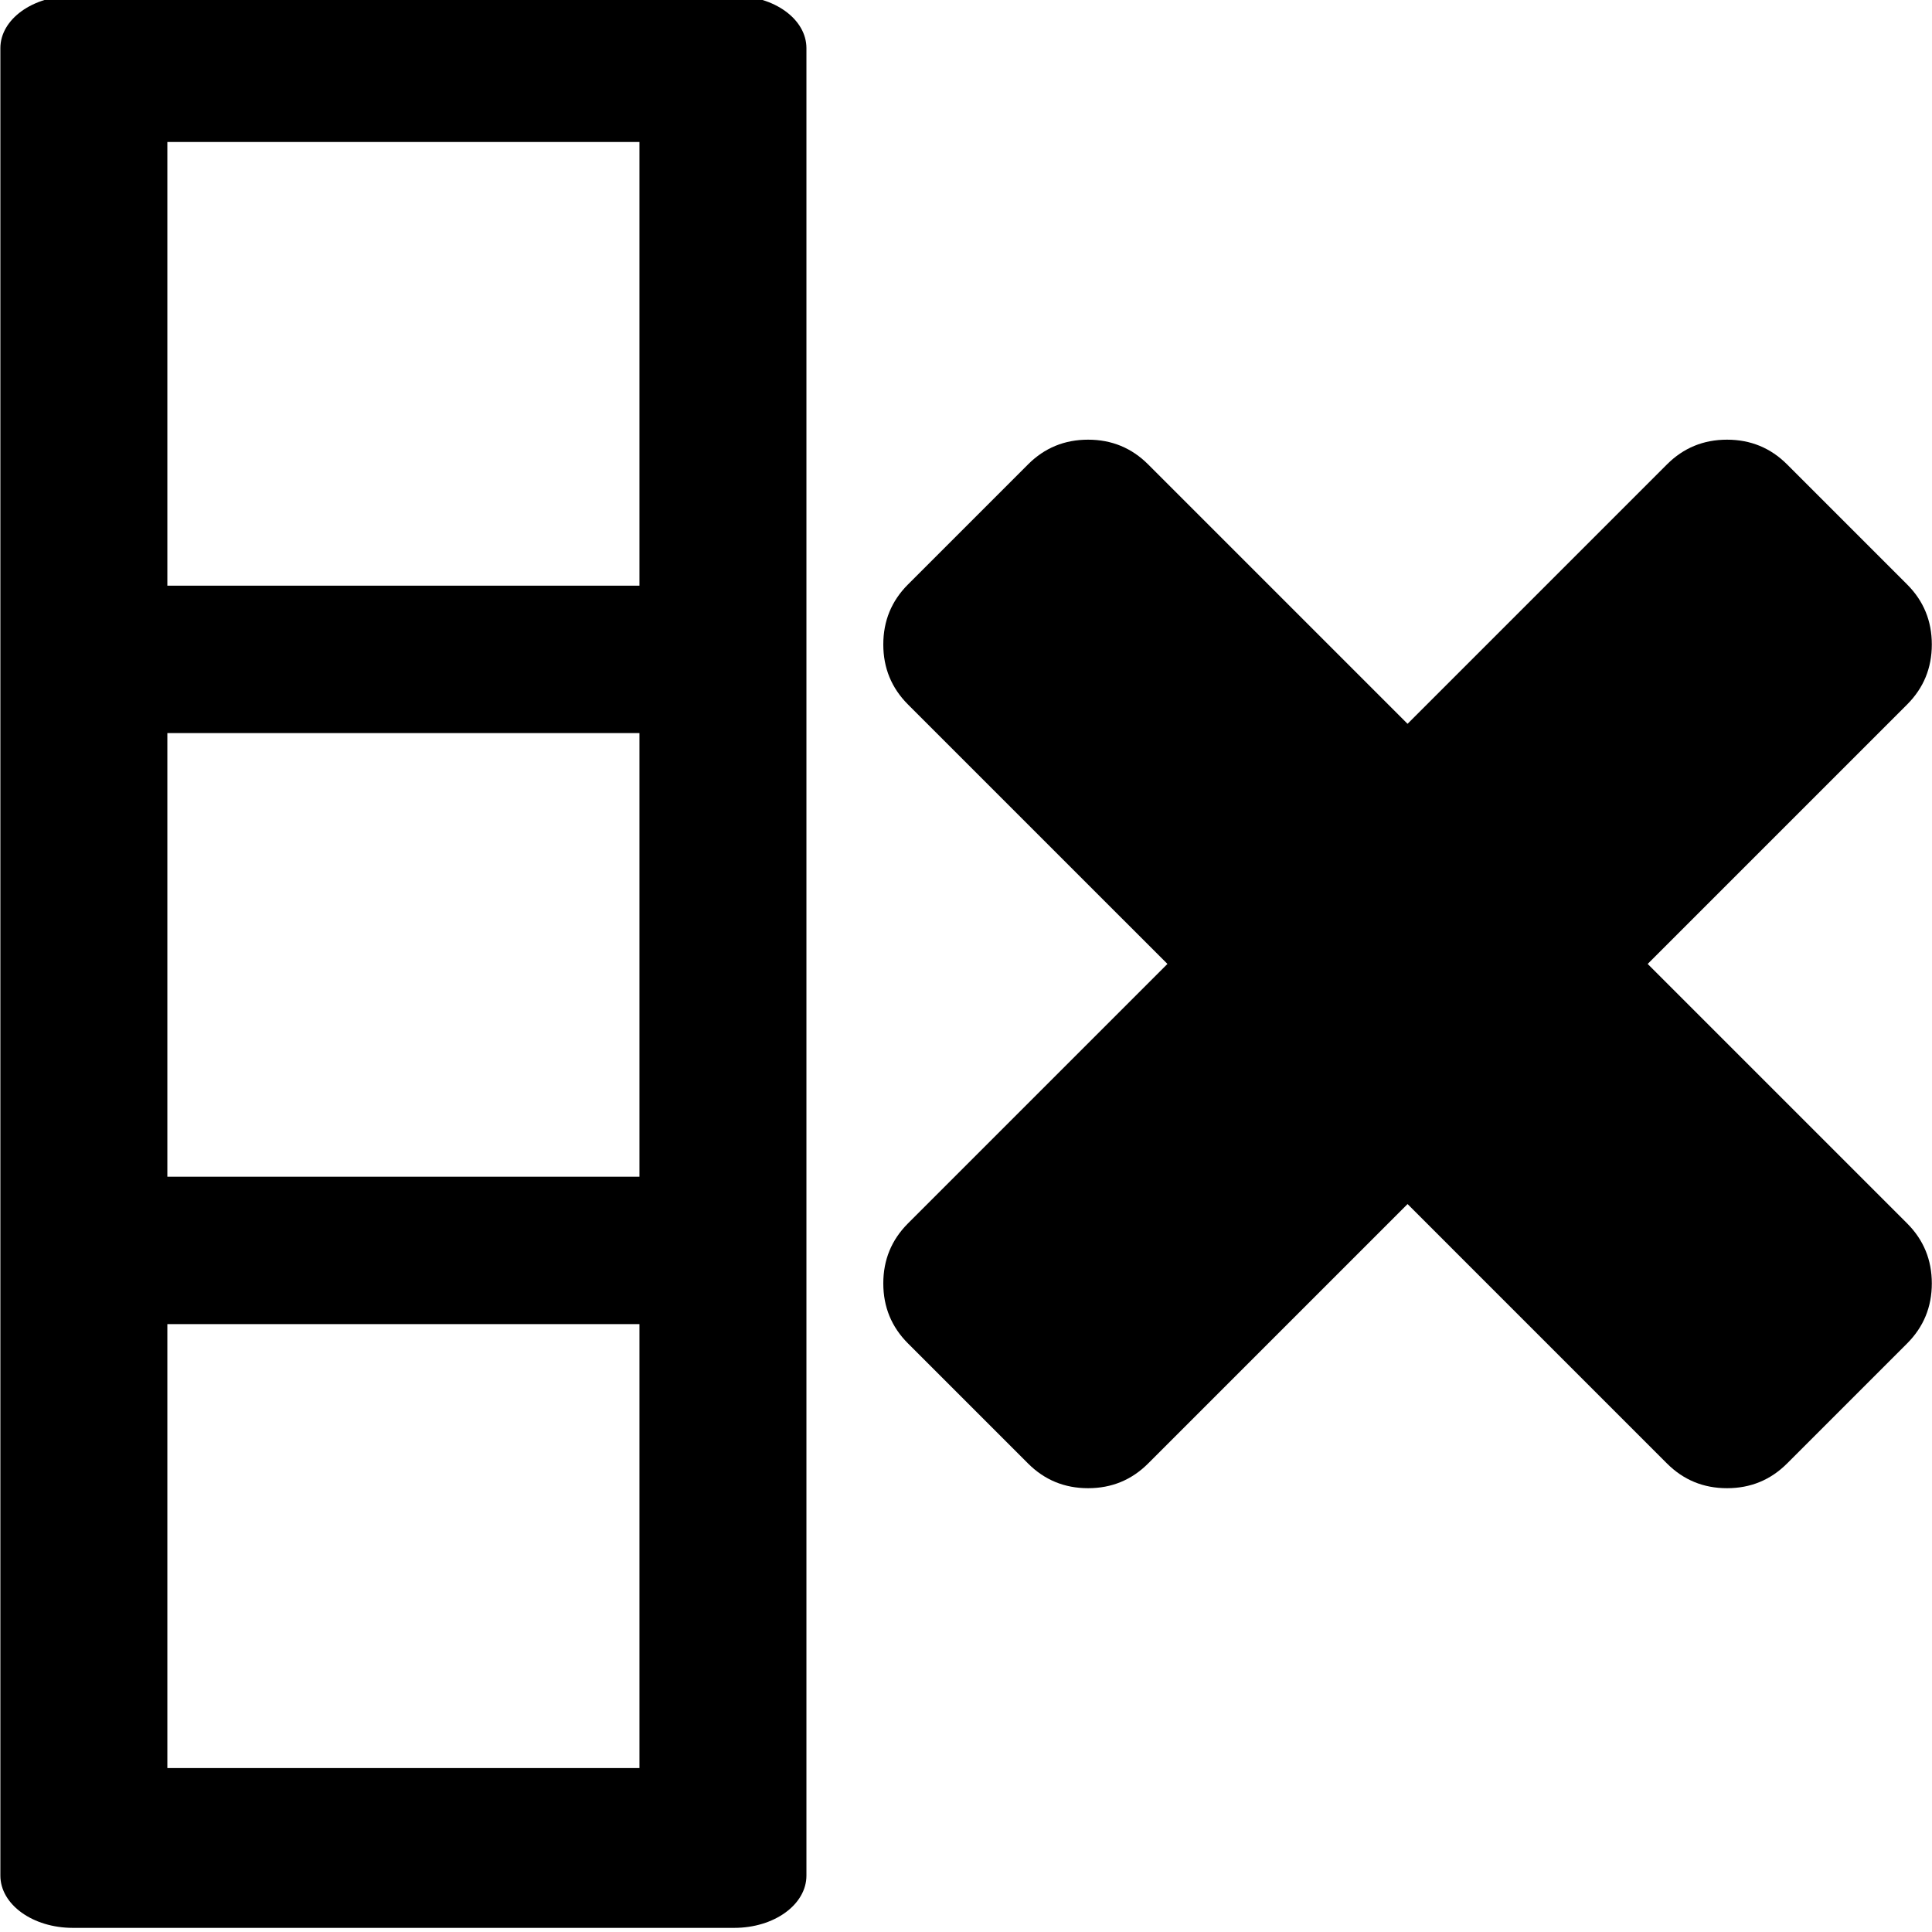
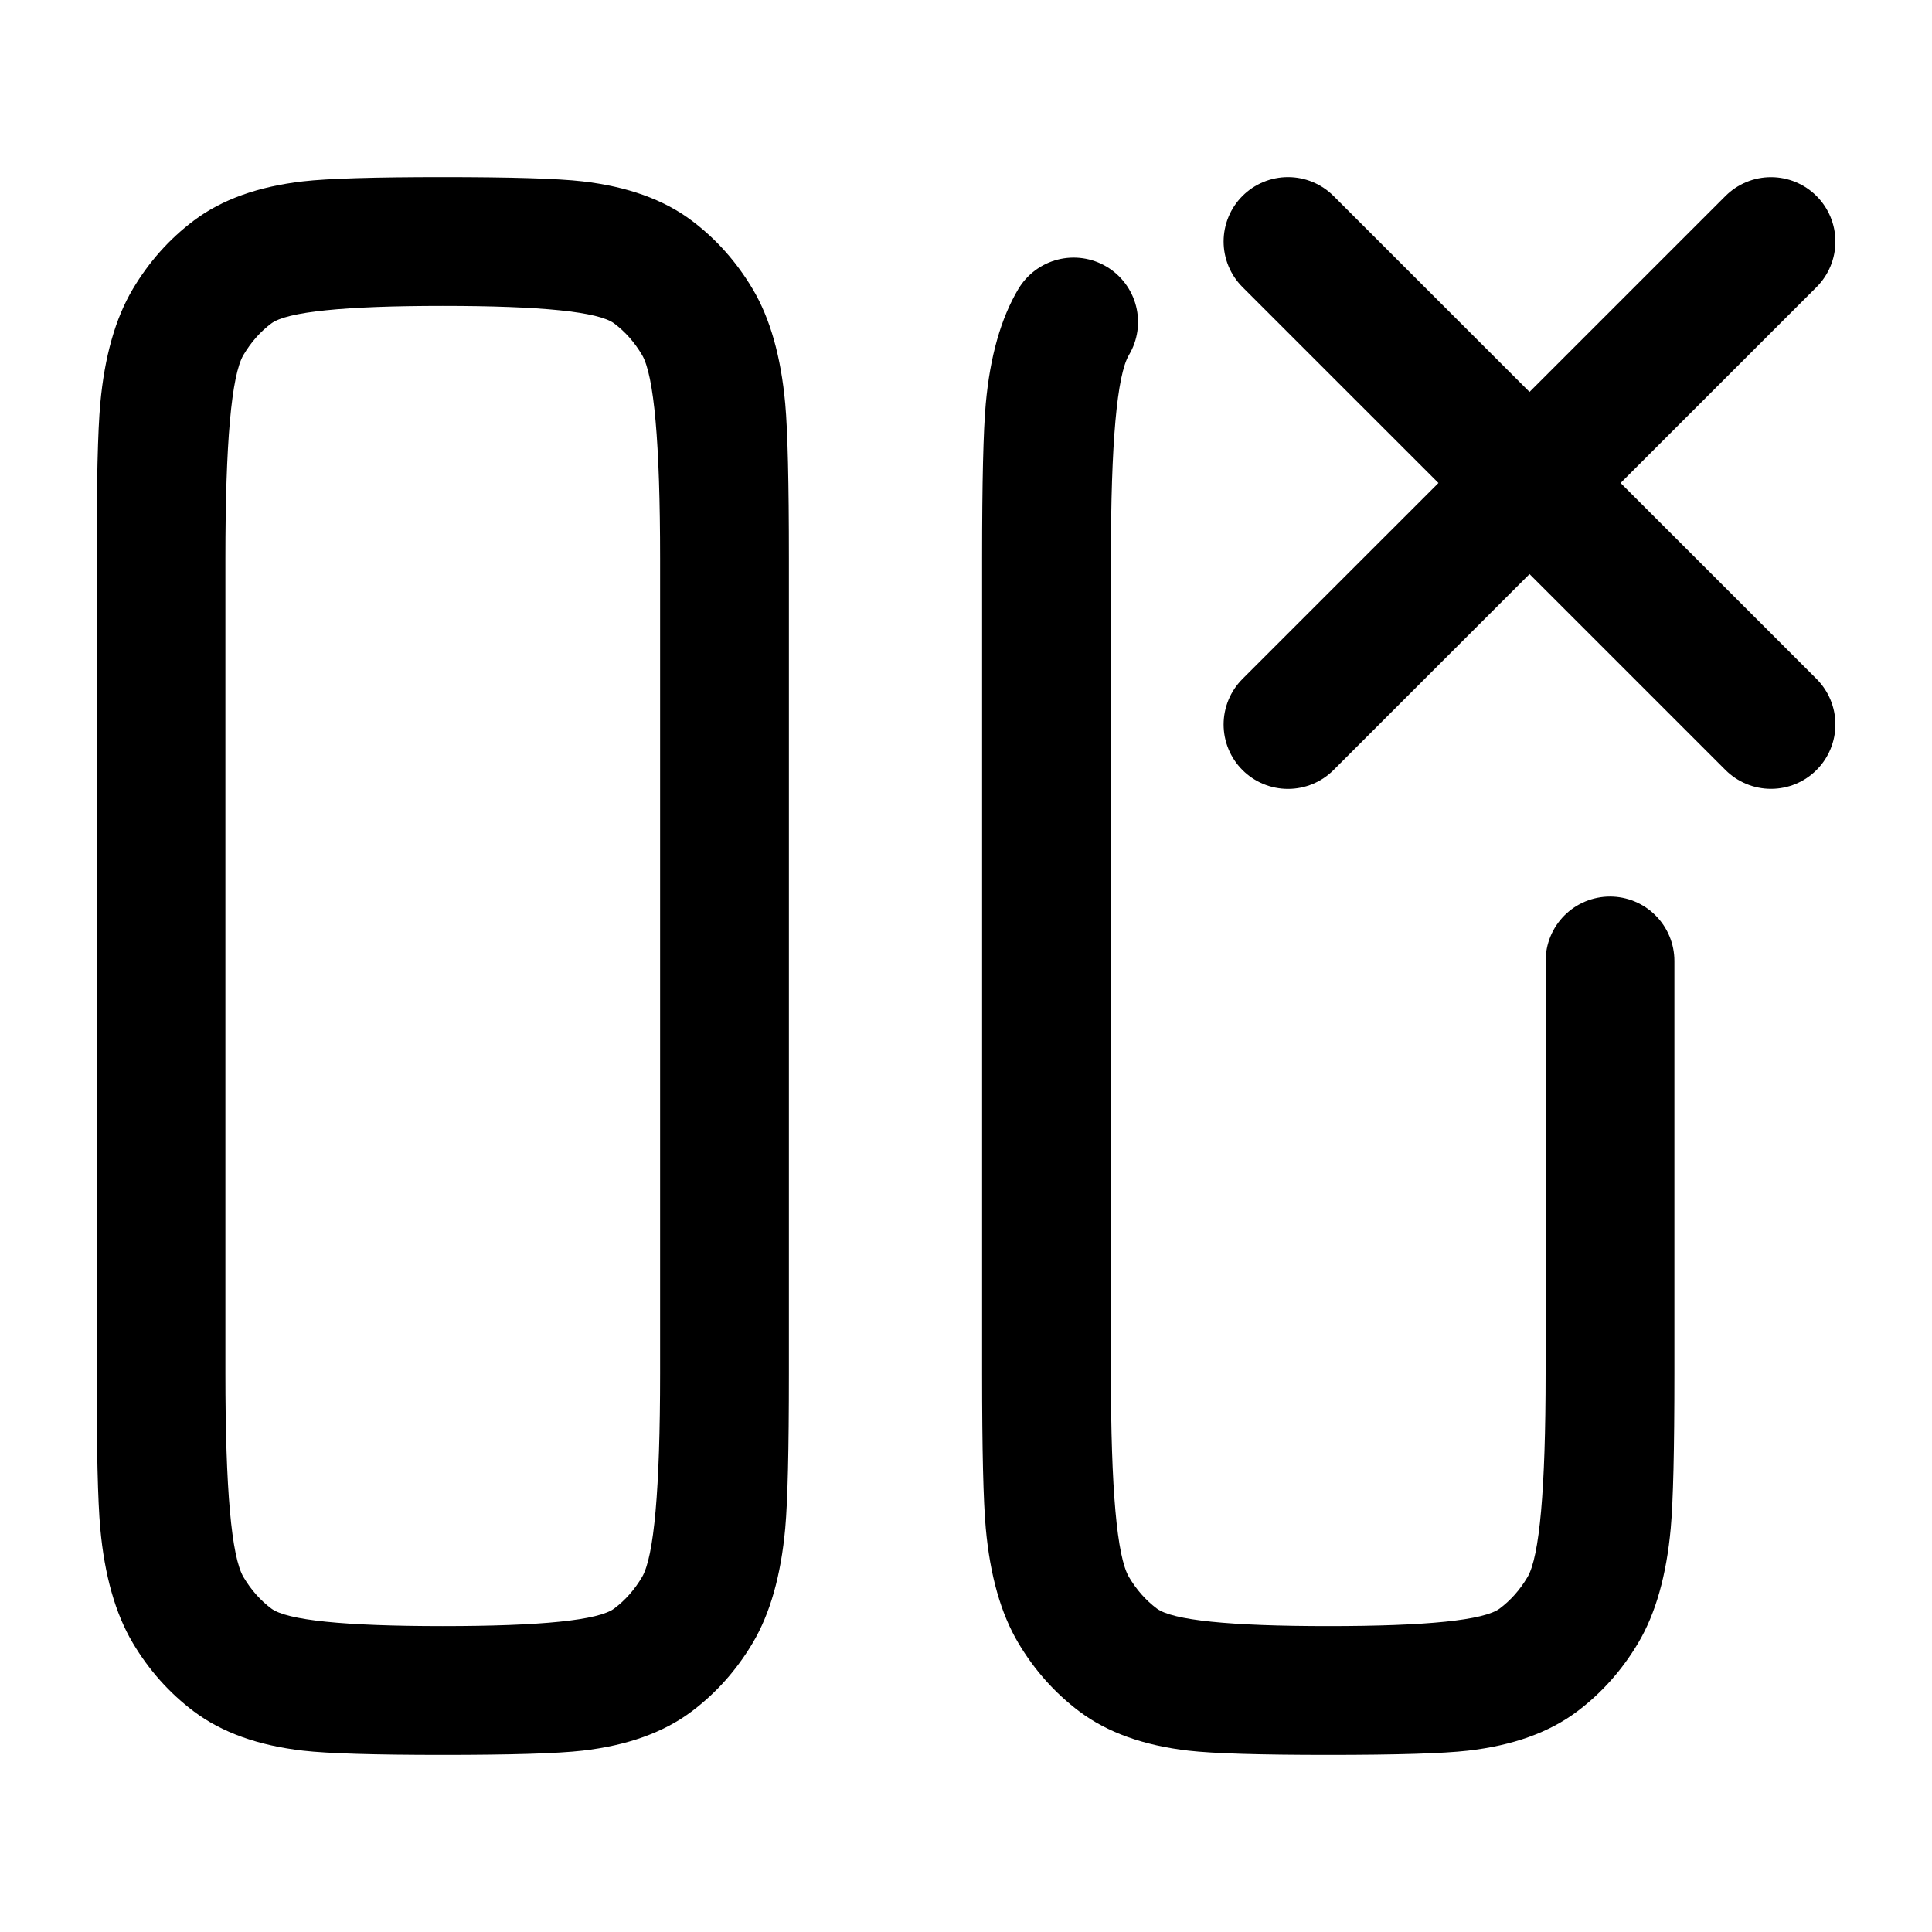
- <svg xmlns="http://www.w3.org/2000/svg" id="svg3446" height="3.951mm" width="3.95mm" version="1.1" viewBox="0 0 13.995 14">
-   <g id="layer1" transform="translate(732.42 107.67)">
-     <g id="g3692-8" transform="matrix(0 1 -1 0 -536.02 -2867.7)">
-       <path id="path5085-1-1" d="m2764.7 190q-0.256 0-0.435-0.179l-0.87-0.87q-0.179-0.179-0.179-0.435t0.179-0.435l1.88-1.88-1.88-1.88q-0.179-0.179-0.179-0.435t0.179-0.435l0.87-0.87q0.179-0.179 0.435-0.179t0.435 0.179l1.88 1.88 1.88-1.88q0.179-0.179 0.435-0.179t0.435 0.179l0.87 0.87q0.179 0.179 0.179 0.435t-0.179 0.435l-1.88 1.88 1.88 1.88q0.179 0.179 0.179 0.435t-0.179 0.435l-0.87 0.87q-0.179 0.179-0.435 0.179t-0.435-0.179l-1.88-1.88-1.88 1.88q-0.179 0.179-0.435 0.179z" />
-       <path id="polygon3366-49-8-3-07" style="image-rendering:optimizeQuality;shape-rendering:geometricPrecision" d="m2774 191.08c0-0.29-0.169-0.523-0.379-0.523h-13.242c-0.21 0-0.379 0.233-0.379 0.523v4.793c0 0.29 0.169 0.525 0.379 0.525h13.242c0.21 0 0.379-0.235 0.379-0.525v-4.793zm-1.158 0.687v3.421h-3.217v-3.421h3.217zm-4.285 0v3.421h-3.215v-3.421h3.215zm-4.283 0v3.421h-3.215v-3.421h3.215z" fill-rule="evenodd" clip-rule="evenodd" />
-     </g>
-   </g>
+ <svg xmlns="http://www.w3.org/2000/svg" width="1024" height="1024" viewBox="0 0 1024 1024">
+   <path d="M308.652 96.11Q289.047 93.867 234.667 93.867Q180.287 93.867 160.681 96.11Q124.96 100.198 102.748 116.895Q83.243 131.557 70.367 153.235Q56.53 176.533 53.136 214.058Q51.2 235.472 51.2 296L51.2 728Q51.2 788.527 53.136 809.941Q56.53 847.466 70.367 870.763Q83.238 892.435 102.748 907.105Q124.959 923.801 160.681 927.89Q180.286 930.133 234.667 930.133Q289.047 930.133 308.652 927.89Q344.374 923.801 366.588 907.103Q386.096 892.435 398.966 870.764Q412.804 847.466 416.197 809.941Q418.133 788.527 418.133 728L418.133 296Q418.133 235.473 416.197 214.058Q412.804 176.533 398.966 153.235Q386.091 131.557 366.585 116.894Q344.374 100.198 308.652 96.11ZM810.68 304.269L914.532 408.11Q915.125 408.702 915.745 409.265Q916.366 409.828 917.014 410.359Q917.662 410.891 918.335 411.39Q919.008 411.889 919.705 412.355Q920.401 412.82 921.12 413.251Q921.839 413.681 922.578 414.076Q923.317 414.471 924.074 414.83Q924.832 415.188 925.606 415.508Q926.38 415.829 927.169 416.111Q927.958 416.394 928.76 416.637Q929.562 416.88 930.375 417.084Q931.188 417.287 932.009 417.45Q932.831 417.614 933.66 417.737Q934.489 417.86 935.323 417.942Q936.157 418.024 936.994 418.065Q937.831 418.106 938.668 418.106Q939.506 418.106 940.343 418.065Q941.18 418.024 942.014 417.941Q942.848 417.859 943.677 417.736Q944.506 417.613 945.328 417.45Q946.149 417.286 946.962 417.083Q947.775 416.879 948.577 416.636Q949.379 416.392 950.168 416.11Q950.957 415.828 951.731 415.507Q952.505 415.186 953.262 414.828Q954.02 414.47 954.759 414.075Q955.498 413.68 956.216 413.249Q956.935 412.818 957.632 412.353Q958.328 411.887 959.001 411.388Q959.674 410.889 960.322 410.357Q960.97 409.825 961.591 409.263Q962.211 408.7 962.804 408.107Q963.396 407.515 963.959 406.894Q964.522 406.273 965.053 405.625Q965.585 404.978 966.084 404.304Q966.583 403.631 967.048 402.935Q967.514 402.238 967.945 401.519Q968.375 400.8 968.77 400.061Q969.165 399.322 969.524 398.565Q969.882 397.807 970.202 397.033Q970.523 396.259 970.805 395.47Q971.088 394.681 971.331 393.879Q971.574 393.077 971.777 392.265Q971.981 391.452 972.144 390.63Q972.308 389.808 972.431 388.979Q972.554 388.15 972.636 387.317Q972.718 386.483 972.759 385.646Q972.8 384.809 972.8 383.971Q972.8 383.133 972.759 382.296Q972.718 381.459 972.635 380.625Q972.553 379.791 972.43 378.962Q972.307 378.134 972.144 377.312Q971.98 376.49 971.777 375.677Q971.573 374.864 971.33 374.063Q971.086 373.261 970.804 372.472Q970.522 371.683 970.201 370.909Q969.88 370.135 969.522 369.377Q969.164 368.62 968.769 367.881Q968.374 367.142 967.943 366.423Q967.512 365.704 967.046 365.008Q966.581 364.311 966.082 363.638Q965.583 362.965 965.051 362.317Q964.519 361.67 963.957 361.049Q963.394 360.428 962.801 359.836L858.955 256L962.801 152.165Q963.394 151.572 963.957 150.951Q964.519 150.33 965.051 149.683Q965.583 149.035 966.082 148.362Q966.581 147.689 967.046 146.992Q967.512 146.296 967.943 145.577Q968.374 144.858 968.769 144.119Q969.164 143.38 969.522 142.623Q969.88 141.865 970.201 141.091Q970.522 140.317 970.804 139.528Q971.086 138.739 971.33 137.937Q971.573 137.136 971.777 136.323Q971.98 135.51 972.144 134.688Q972.307 133.866 972.43 133.037Q972.553 132.209 972.635 131.375Q972.718 130.541 972.759 129.704Q972.8 128.867 972.8 128.029Q972.8 127.191 972.759 126.354Q972.718 125.517 972.636 124.683Q972.554 123.85 972.431 123.021Q972.308 122.192 972.144 121.37Q971.981 120.548 971.777 119.735Q971.574 118.922 971.331 118.121Q971.088 117.319 970.805 116.53Q970.523 115.741 970.202 114.967Q969.882 114.193 969.524 113.435Q969.165 112.678 968.77 111.939Q968.375 111.2 967.945 110.481Q967.514 109.762 967.048 109.065Q966.583 108.369 966.084 107.696Q965.585 107.023 965.053 106.375Q964.522 105.727 963.959 105.106Q963.396 104.485 962.804 103.893Q962.211 103.3 961.591 102.737Q960.97 102.175 960.322 101.643Q959.674 101.111 959.001 100.612Q958.328 100.113 957.632 99.647Q956.935 99.182 956.216 98.751Q955.498 98.32 954.759 97.925Q954.02 97.53 953.262 97.172Q952.505 96.814 951.731 96.493Q950.956 96.172 950.168 95.89Q949.379 95.608 948.577 95.364Q947.775 95.121 946.962 94.917Q946.149 94.714 945.328 94.55Q944.506 94.387 943.677 94.264Q942.848 94.141 942.014 94.059Q941.18 93.976 940.343 93.935Q939.506 93.894 938.668 93.894Q937.831 93.894 936.994 93.935Q936.157 93.976 935.323 94.058Q934.489 94.14 933.66 94.263Q932.831 94.386 932.009 94.549Q931.188 94.713 930.375 94.916Q929.562 95.12 928.76 95.363Q927.958 95.606 927.169 95.889Q926.38 96.171 925.606 96.492Q924.832 96.812 924.074 97.17Q923.317 97.529 922.578 97.924Q921.839 98.318 921.12 98.749Q920.401 99.18 919.705 99.645Q919.008 100.111 918.335 100.61Q917.662 101.109 917.014 101.641Q916.366 102.172 915.746 102.735Q915.125 103.298 914.532 103.89L810.68 207.731L706.801 103.863Q706.209 103.27 705.588 102.708Q704.967 102.145 704.319 101.613Q703.671 101.082 702.998 100.583Q702.325 100.084 701.629 99.618Q700.932 99.153 700.213 98.722Q699.494 98.291 698.755 97.896Q698.016 97.501 697.259 97.143Q696.501 96.785 695.727 96.464Q694.953 96.144 694.164 95.861Q693.375 95.579 692.573 95.336Q691.771 95.093 690.959 94.889Q690.146 94.686 689.324 94.522Q688.502 94.359 687.673 94.236Q686.844 94.113 686.011 94.031Q685.177 93.949 684.34 93.908Q683.503 93.867 682.665 93.867Q681.827 93.867 680.99 93.908Q680.153 93.949 679.319 94.031Q678.485 94.113 677.656 94.236Q676.828 94.359 676.006 94.523Q675.184 94.686 674.371 94.89Q673.558 95.094 672.756 95.337Q671.955 95.58 671.166 95.863Q670.377 96.145 669.603 96.466Q668.828 96.786 668.071 97.145Q667.314 97.503 666.575 97.898Q665.836 98.293 665.117 98.724Q664.398 99.155 663.702 99.62Q663.005 100.086 662.332 100.585Q661.659 101.084 661.011 101.616Q660.364 102.147 659.743 102.71Q659.122 103.273 658.529 103.865Q657.937 104.458 657.374 105.079Q656.812 105.7 656.28 106.347Q655.748 106.995 655.249 107.668Q654.75 108.341 654.285 109.038Q653.819 109.735 653.389 110.454Q652.958 111.172 652.563 111.911Q652.168 112.65 651.81 113.408Q651.452 114.165 651.131 114.939Q650.81 115.714 650.528 116.503Q650.246 117.291 650.003 118.093Q649.759 118.895 649.556 119.708Q649.352 120.521 649.189 121.343Q649.025 122.165 648.902 122.993Q648.78 123.822 648.698 124.656Q648.615 125.49 648.574 126.327Q648.533 127.164 648.533 128.002Q648.533 128.84 648.575 129.677Q648.616 130.514 648.698 131.347Q648.78 132.181 648.903 133.01Q649.026 133.839 649.19 134.661Q649.353 135.483 649.557 136.295Q649.76 137.108 650.004 137.91Q650.247 138.712 650.529 139.501Q650.812 140.29 651.132 141.064Q651.453 141.838 651.811 142.596Q652.17 143.353 652.565 144.092Q652.96 144.831 653.39 145.55Q653.821 146.268 654.287 146.965Q654.752 147.662 655.252 148.335Q655.751 149.008 656.282 149.655Q656.814 150.303 657.377 150.924Q657.94 151.545 658.532 152.137L762.406 256L658.532 359.863Q657.94 360.455 657.377 361.076Q656.814 361.697 656.282 362.345Q655.751 362.992 655.252 363.665Q654.752 364.338 654.287 365.035Q653.821 365.732 653.39 366.45Q652.96 367.169 652.565 367.908Q652.17 368.647 651.811 369.404Q651.453 370.162 651.132 370.936Q650.812 371.71 650.529 372.499Q650.247 373.288 650.004 374.09Q649.76 374.892 649.557 375.704Q649.353 376.517 649.19 377.339Q649.026 378.161 648.903 378.99Q648.78 379.819 648.698 380.653Q648.616 381.486 648.575 382.323Q648.533 383.16 648.533 383.998Q648.533 384.836 648.574 385.673Q648.615 386.51 648.698 387.344Q648.78 388.178 648.903 389.007Q649.025 389.835 649.189 390.657Q649.352 391.479 649.556 392.292Q649.759 393.105 650.003 393.907Q650.246 394.708 650.528 395.497Q650.81 396.286 651.131 397.061Q651.452 397.835 651.81 398.592Q652.168 399.35 652.563 400.089Q652.958 400.828 653.389 401.547Q653.819 402.265 654.285 402.962Q654.75 403.659 655.249 404.332Q655.749 405.005 656.28 405.653Q656.812 406.3 657.374 406.921Q657.937 407.542 658.529 408.135Q659.122 408.727 659.743 409.29Q660.364 409.853 661.011 410.384Q661.659 410.916 662.332 411.415Q663.005 411.914 663.702 412.38Q664.398 412.845 665.117 413.276Q665.836 413.707 666.575 414.102Q667.314 414.497 668.071 414.855Q668.828 415.214 669.603 415.534Q670.377 415.855 671.166 416.137Q671.955 416.42 672.756 416.663Q673.558 416.906 674.371 417.11Q675.184 417.314 676.006 417.477Q676.828 417.641 677.656 417.764Q678.485 417.887 679.319 417.969Q680.153 418.051 680.99 418.092Q681.827 418.133 682.665 418.133Q683.503 418.133 684.34 418.092Q685.177 418.051 686.011 417.969Q686.844 417.887 687.673 417.764Q688.502 417.641 689.324 417.478Q690.146 417.314 690.959 417.111Q691.771 416.907 692.573 416.664Q693.375 416.421 694.164 416.139Q694.953 415.856 695.727 415.536Q696.501 415.215 697.259 414.857Q698.016 414.499 698.755 414.104Q699.494 413.709 700.213 413.278Q700.932 412.847 701.629 412.382Q702.325 411.916 702.998 411.417Q703.671 410.918 704.319 410.387Q704.967 409.855 705.588 409.292Q706.209 408.73 706.801 408.137L810.68 304.269ZM887.467 509.333L887.467 728Q887.467 788.528 885.53 809.941Q882.136 847.466 868.297 870.765Q855.429 892.435 835.919 907.104Q813.708 923.801 777.986 927.89Q758.381 930.133 704 930.133Q649.619 930.133 630.014 927.89Q594.292 923.801 572.082 907.104Q552.571 892.435 539.701 870.761Q525.864 847.467 522.47 809.941Q520.533 788.527 520.533 728L520.533 296Q520.533 235.472 522.47 214.058Q525.864 176.532 539.703 153.233Q540.131 152.513 540.594 151.814Q541.057 151.116 541.553 150.441Q542.05 149.766 542.579 149.116Q543.108 148.466 543.668 147.843Q544.228 147.22 544.818 146.625Q545.409 146.03 546.027 145.465Q546.646 144.9 547.291 144.366Q547.937 143.832 548.608 143.33Q549.279 142.828 549.974 142.36Q550.669 141.892 551.386 141.458Q552.103 141.024 552.84 140.626Q553.578 140.228 554.334 139.867Q555.09 139.506 555.863 139.182Q556.635 138.859 557.423 138.573Q558.211 138.288 559.012 138.041Q559.813 137.795 560.625 137.588Q561.437 137.381 562.258 137.215Q563.079 137.048 563.908 136.922Q564.736 136.795 565.57 136.71Q566.403 136.624 567.24 136.58Q568.077 136.536 568.914 136.532Q569.752 136.529 570.59 136.567Q571.427 136.605 572.261 136.683Q573.095 136.762 573.924 136.882Q574.754 137.002 575.576 137.162Q576.399 137.322 577.212 137.522Q578.026 137.723 578.829 137.963Q579.631 138.203 580.421 138.482Q581.212 138.761 581.987 139.079Q582.762 139.396 583.521 139.752Q584.28 140.107 585.021 140.499Q585.761 140.891 586.482 141.319Q587.202 141.747 587.901 142.21Q588.599 142.672 589.274 143.169Q589.949 143.665 590.599 144.194Q591.249 144.723 591.872 145.284Q592.495 145.844 593.09 146.434Q593.685 147.024 594.25 147.643Q594.815 148.262 595.349 148.907Q595.883 149.553 596.385 150.224Q596.887 150.895 597.355 151.59Q597.823 152.285 598.257 153.002Q598.691 153.719 599.089 154.456Q599.486 155.193 599.848 155.949Q600.209 156.706 600.533 157.478Q600.856 158.251 601.142 159.039Q601.427 159.827 601.674 160.628Q601.92 161.429 602.127 162.241Q602.334 163.053 602.5 163.874Q602.667 164.695 602.793 165.523Q602.92 166.352 603.005 167.185Q603.09 168.019 603.135 168.856Q603.179 169.692 603.183 170.53Q603.186 171.368 603.148 172.205Q603.11 173.042 603.031 173.877Q602.953 174.711 602.833 175.54Q602.713 176.369 602.553 177.192Q602.393 178.014 602.193 178.828Q601.992 179.642 601.752 180.444Q601.512 181.247 601.233 182.037Q600.954 182.827 600.636 183.603Q600.319 184.378 599.963 185.137Q599.608 185.896 599.216 186.636Q598.824 187.377 598.396 188.097Q588.8 204.252 588.8 296L588.8 728Q588.8 819.747 598.399 835.906Q604.38 845.978 613.104 852.538Q625.514 861.867 704 861.867Q782.486 861.867 794.895 852.538Q803.62 845.978 809.604 835.901Q819.2 819.747 819.2 728L819.2 509.333Q819.2 508.495 819.241 507.658Q819.282 506.822 819.364 505.988Q819.447 505.154 819.569 504.325Q819.692 503.496 819.856 502.674Q820.019 501.852 820.223 501.04Q820.427 500.227 820.67 499.425Q820.913 498.623 821.195 497.834Q821.478 497.045 821.798 496.271Q822.119 495.497 822.477 494.739Q822.835 493.982 823.23 493.243Q823.625 492.504 824.056 491.785Q824.487 491.067 824.953 490.37Q825.418 489.673 825.917 489Q826.416 488.327 826.948 487.679Q827.479 487.032 828.042 486.411Q828.605 485.79 829.197 485.197Q829.79 484.605 830.411 484.042Q831.032 483.479 831.679 482.948Q832.327 482.416 833 481.917Q833.673 481.418 834.37 480.952Q835.067 480.487 835.785 480.056Q836.504 479.625 837.243 479.23Q837.982 478.835 838.739 478.477Q839.497 478.119 840.271 477.798Q841.045 477.478 841.834 477.195Q842.623 476.913 843.425 476.67Q844.227 476.427 845.04 476.223Q845.852 476.019 846.674 475.856Q847.496 475.692 848.325 475.569Q849.154 475.447 849.988 475.364Q850.822 475.282 851.659 475.241Q852.495 475.2 853.333 475.2Q854.171 475.2 855.008 475.241Q855.845 475.282 856.679 475.364Q857.513 475.447 858.342 475.569Q859.171 475.692 859.992 475.856Q860.814 476.019 861.627 476.223Q862.44 476.427 863.242 476.67Q864.044 476.913 864.833 477.195Q865.621 477.478 866.396 477.798Q867.17 478.119 867.927 478.477Q868.685 478.835 869.424 479.23Q870.163 479.625 870.881 480.056Q871.6 480.487 872.297 480.952Q872.993 481.418 873.667 481.917Q874.34 482.416 874.987 482.948Q875.635 483.479 876.256 484.042Q876.877 484.605 877.469 485.197Q878.062 485.79 878.625 486.411Q879.187 487.032 879.719 487.679Q880.25 488.327 880.749 489Q881.249 489.673 881.714 490.37Q882.18 491.067 882.61 491.785Q883.041 492.504 883.436 493.243Q883.831 493.982 884.189 494.739Q884.548 495.497 884.868 496.271Q885.189 497.045 885.471 497.834Q885.753 498.623 885.997 499.425Q886.24 500.227 886.444 501.04Q886.647 501.852 886.811 502.674Q886.974 503.496 887.097 504.325Q887.22 505.154 887.302 505.988Q887.384 506.822 887.426 507.658Q887.467 508.495 887.467 509.333ZM143.768 171.463Q156.179 162.133 234.667 162.133Q313.154 162.133 325.566 171.463Q334.286 178.018 340.272 188.096Q349.867 204.251 349.867 296L349.867 728Q349.867 819.748 340.272 835.903Q334.288 845.978 325.562 852.539Q313.154 861.867 234.667 861.867Q156.18 861.867 143.768 852.537Q135.046 845.978 129.062 835.904Q119.467 819.748 119.467 728L119.467 296Q119.467 204.251 129.062 188.096Q135.047 178.018 143.768 171.463Z" />
</svg>
